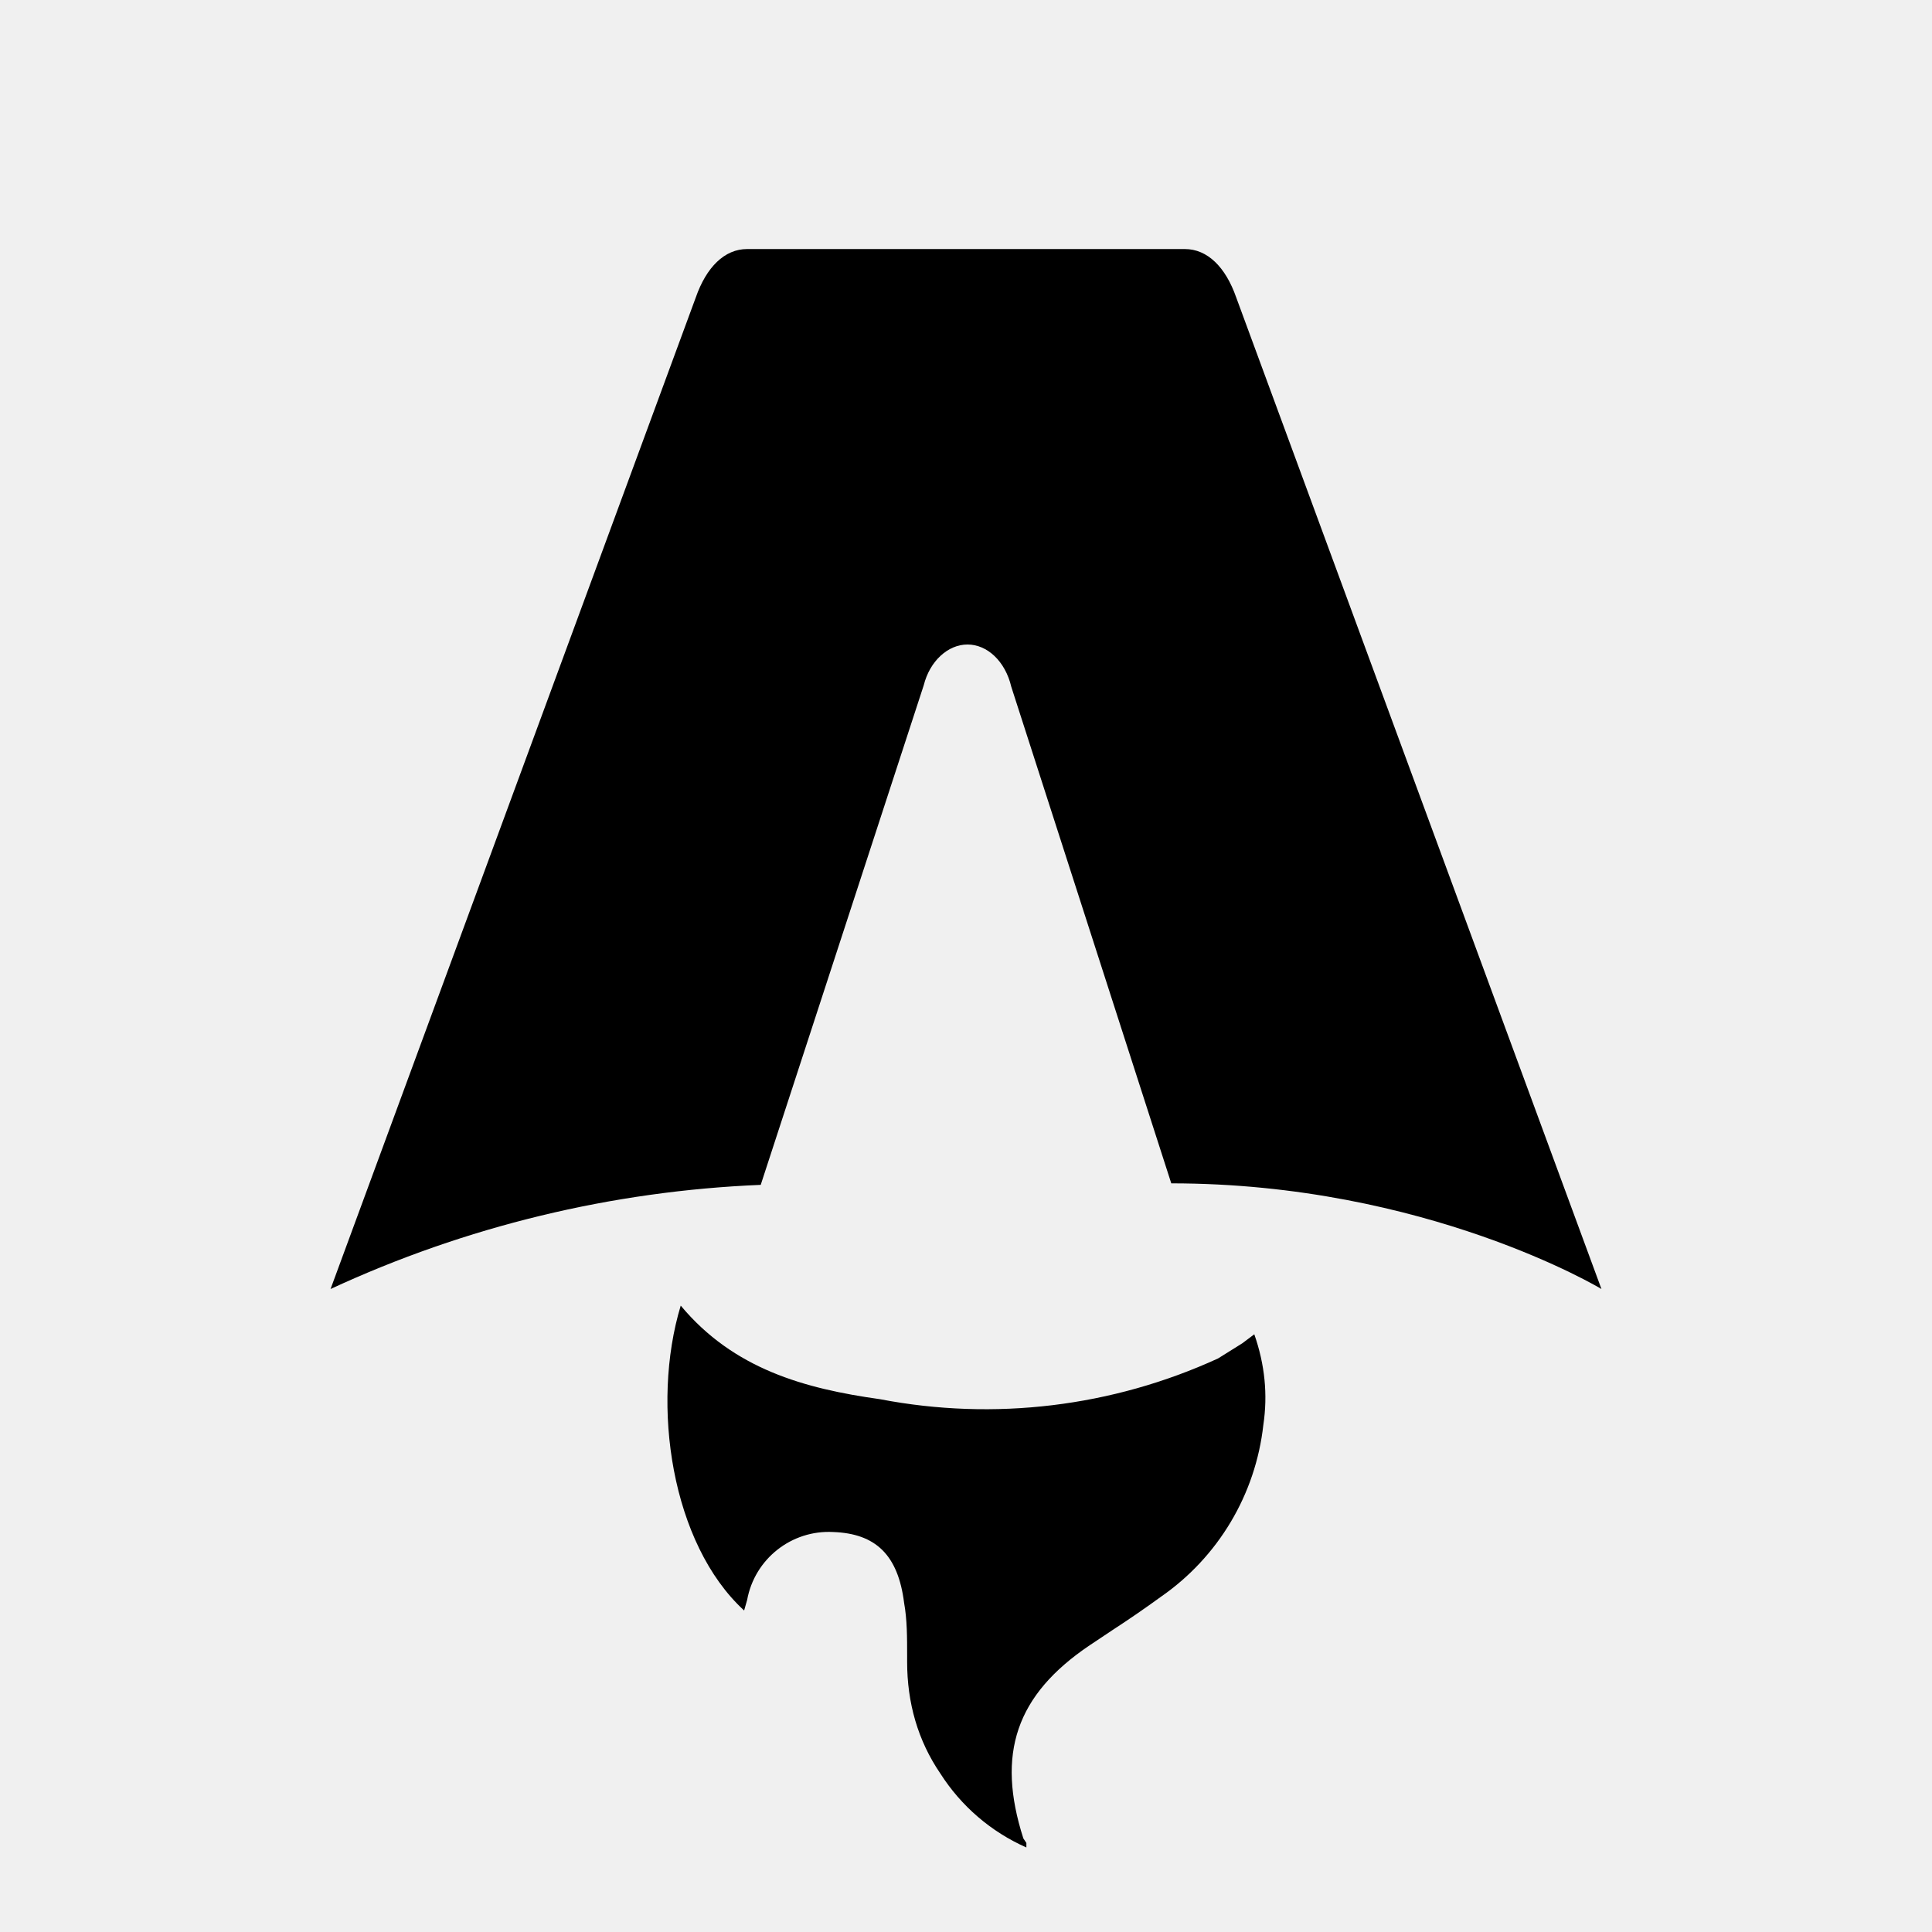
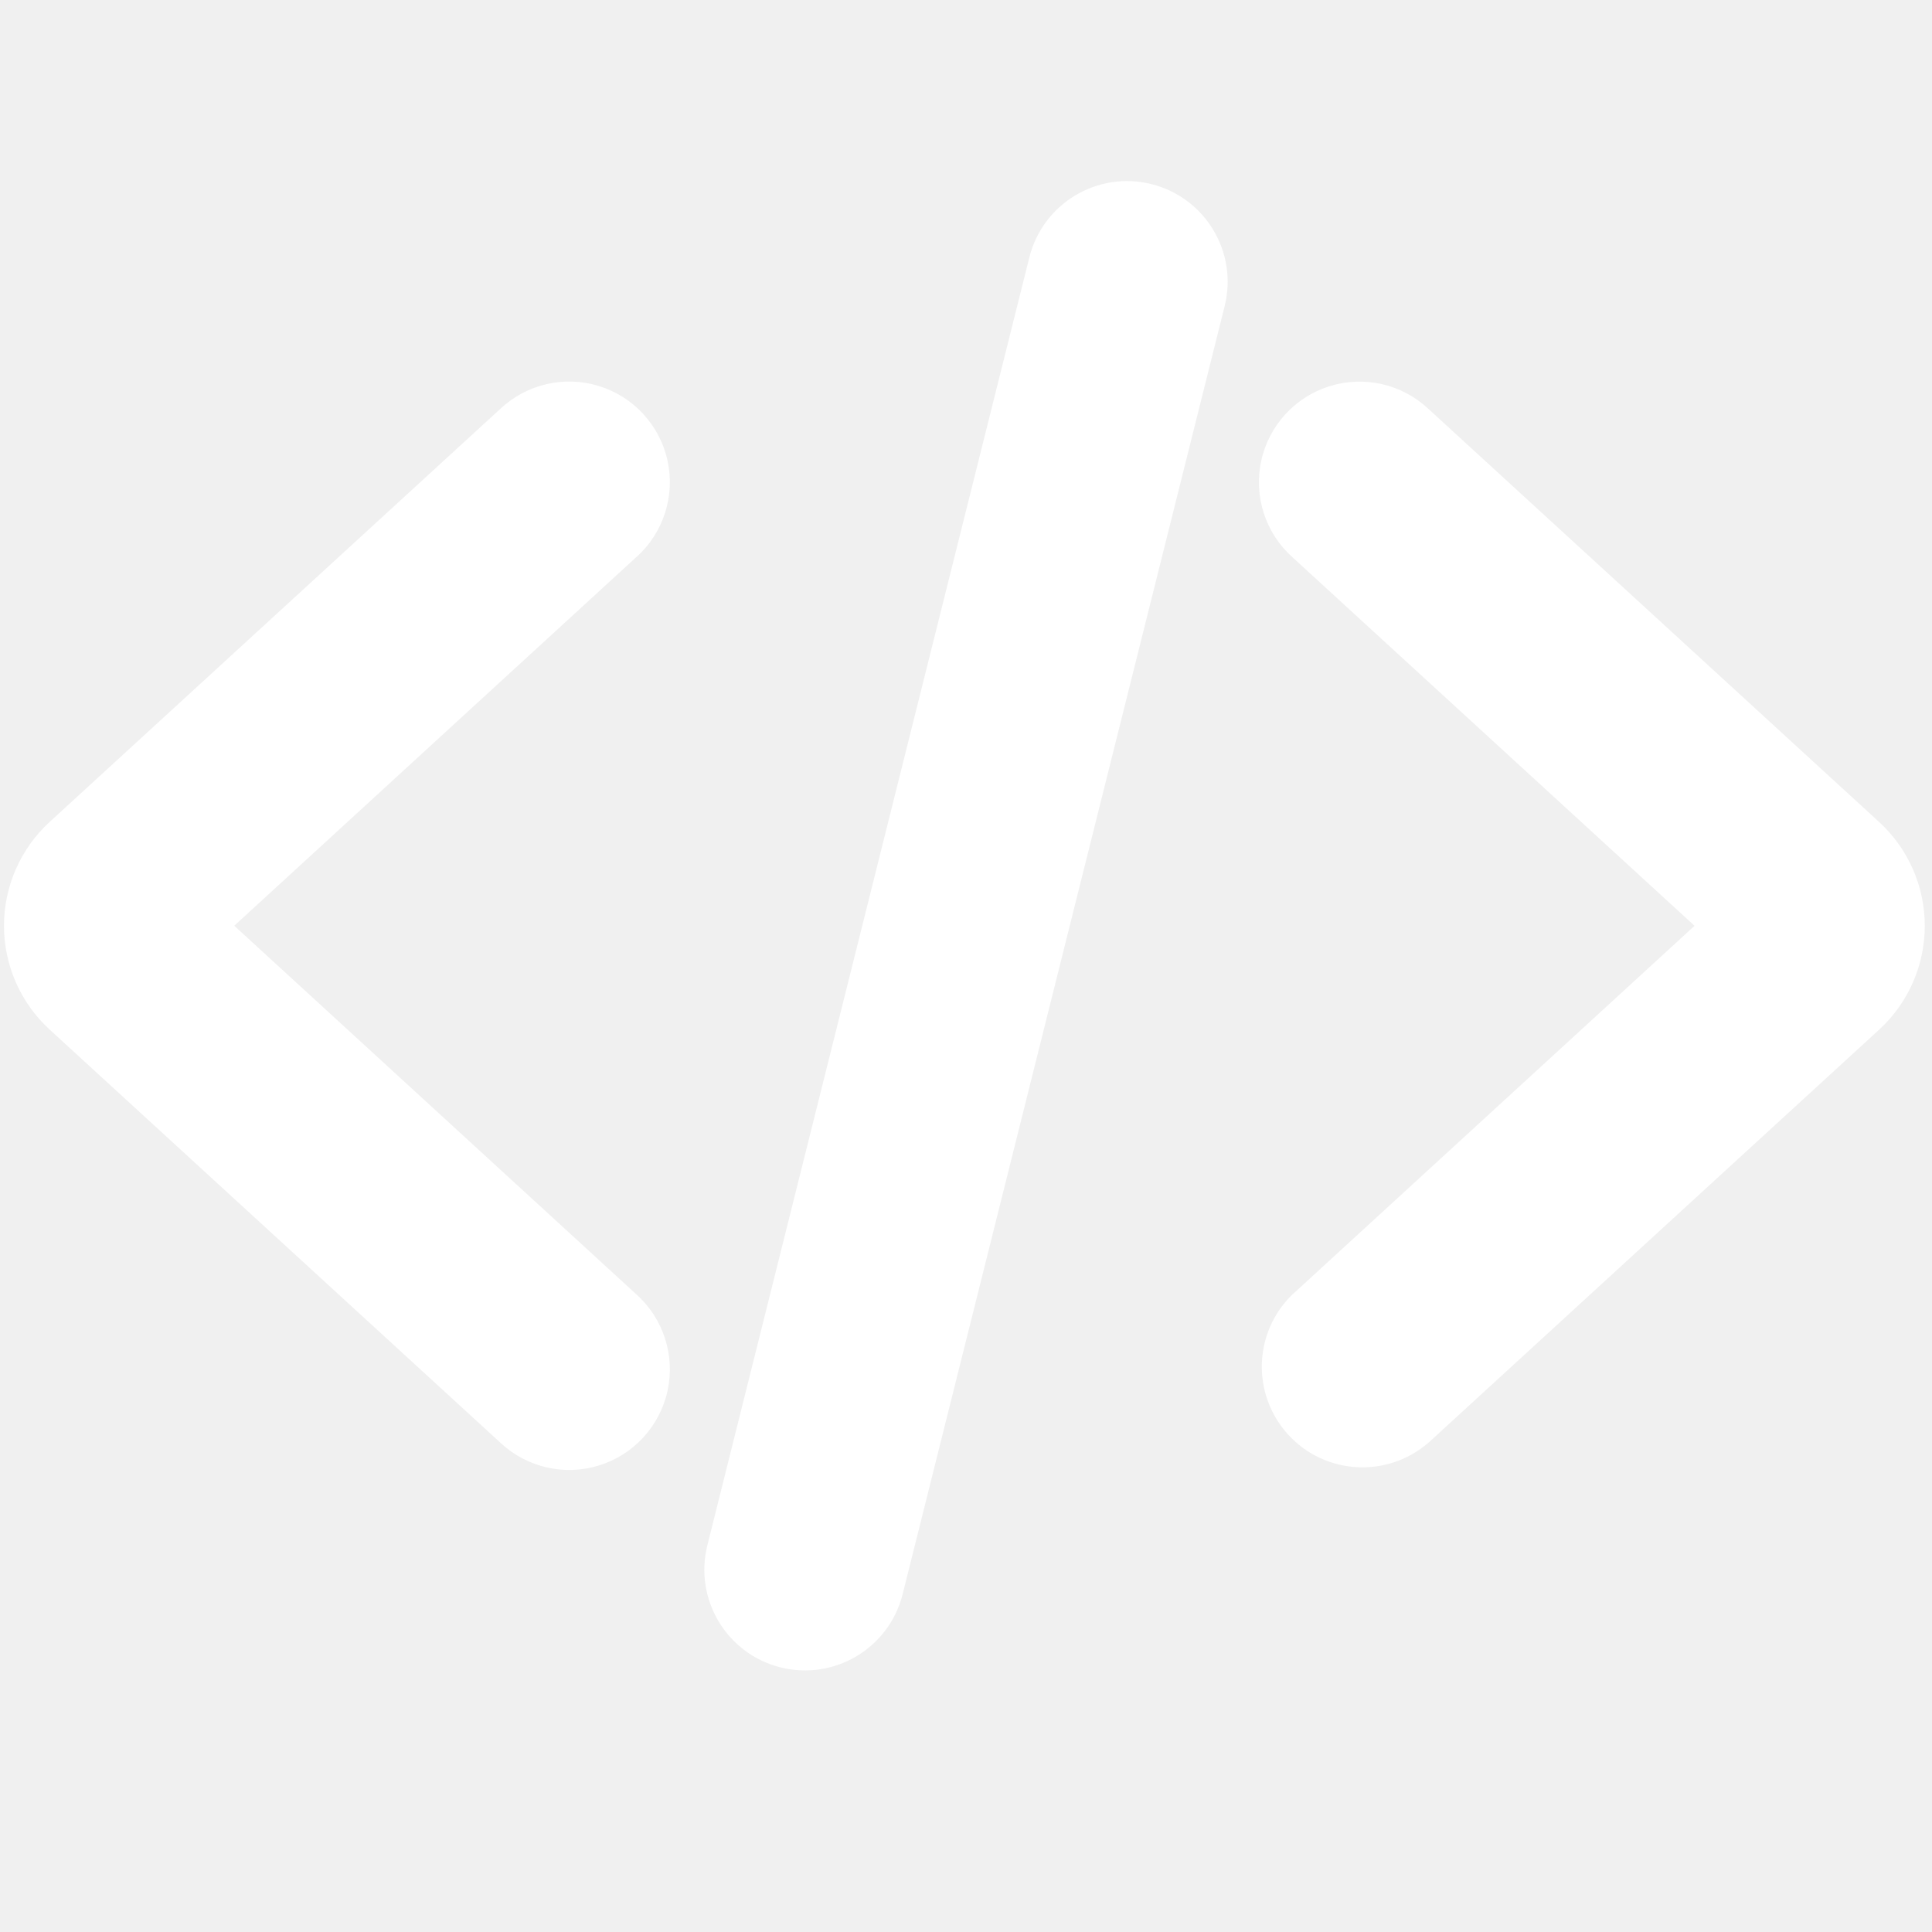
- <svg xmlns="http://www.w3.org/2000/svg" fill="none" viewBox="0 0 128 128">
-   <path d="M50.4 78.5a75.1 75.1 0 0 0-28.5 6.9l24.2-65.7c.7-2 1.9-3.2 3.4-3.2h29c1.5 0 2.7 1.2 3.4 3.2l24.2 65.7s-11.6-7-28.5-7L67 45.5c-.4-1.7-1.6-2.8-2.9-2.8-1.3 0-2.5 1.1-2.9 2.7L50.4 78.5Zm-1.1 28.2Zm-4.2-20.2c-2 6.6-.6 15.8 4.2 20.2a17.5 17.5 0 0 1 .2-.7 5.5 5.5 0 0 1 5.7-4.5c2.8.1 4.3 1.5 4.7 4.7.2 1.1.2 2.3.2 3.5v.4c0 2.7.7 5.2 2.2 7.4a13 13 0 0 0 5.7 4.9v-.3l-.2-.3c-1.8-5.6-.5-9.5 4.4-12.8l1.5-1a73 73 0 0 0 3.2-2.2 16 16 0 0 0 6.8-11.4c.3-2 .1-4-.6-6l-.8.6-1.6 1a37 37 0 0 1-22.4 2.7c-5-.7-9.7-2-13.2-6.2Z" />
-   <style>
-         path { fill: #000; }
-         @media (prefers-color-scheme: dark) {
-             path { fill: #FFF; }
-         }
-     </style>
+ <svg xmlns="http://www.w3.org/2000/svg" width="40" height="40" fill="#fff" viewBox="0 0 24 24">
+   <path d="M7.905 6.921a1.25 1.25 0 1 0-1.69-1.842zm-6.443 4.21.845.922zm0 .738.845-.922zm4.753 6.052a1.25 1.25 0 1 0 1.69-1.842zm0-12.842L.617 10.21l1.69 1.843L7.905 6.92zM.617 12.79l5.598 5.131 1.69-1.842-5.598-5.132zm0-2.58a1.75 1.75 0 0 0 0 2.58l1.69-1.843a.75.75 0 0 1 0 1.106zm15.439 5.869a1.25 1.25 0 0 0 1.689 1.842zm6.442-4.21-.844-.922zm0-.738-.844.922zM17.745 5.08a1.25 1.25 0 1 0-1.69 1.842zm0 12.842 5.598-5.131-1.69-1.843-5.597 5.132zm5.598-7.711L17.745 5.08l-1.69 1.842 5.599 5.132zm0 2.58a1.75 1.75 0 0 0 0-2.58l-1.69 1.843a.75.75 0 0 1 0-1.106zm-8.13-8.988a1.25 1.25 0 0 0-2.426-.606zM8.787 19.197a1.25 1.25 0 0 0 2.426.606zm4-16-4 16 2.426.606 4-16z" />
</svg>
